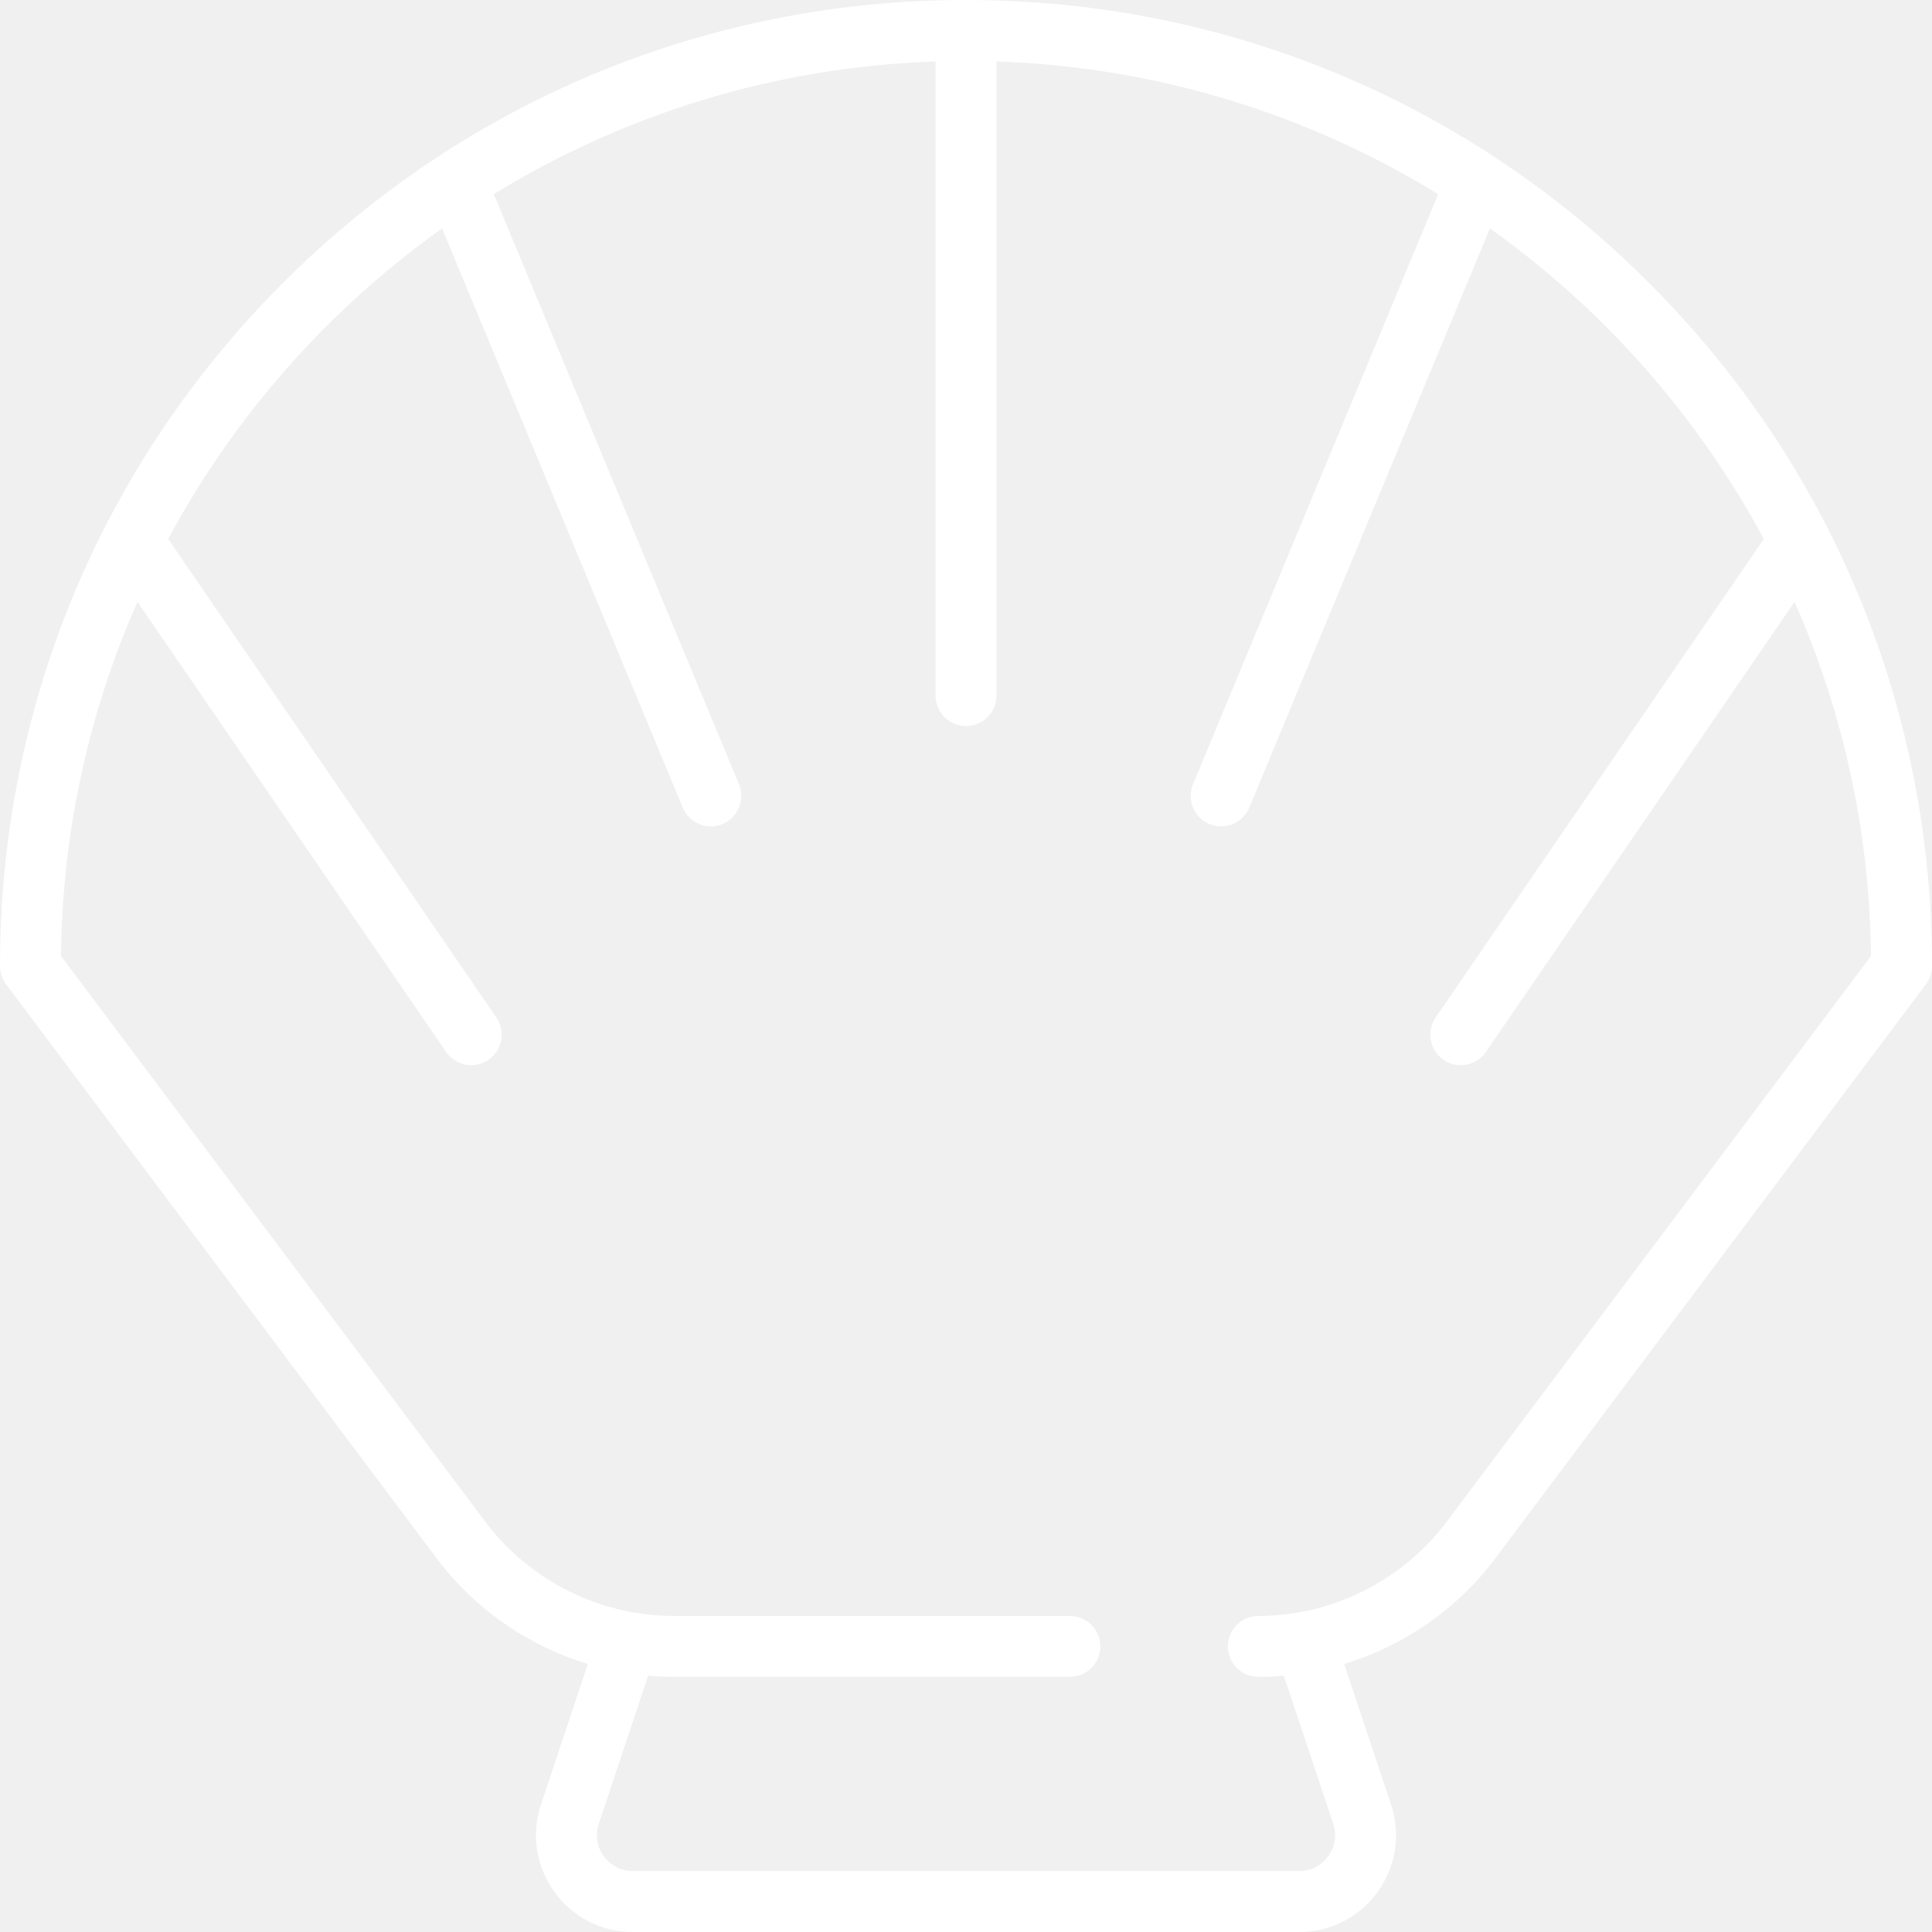
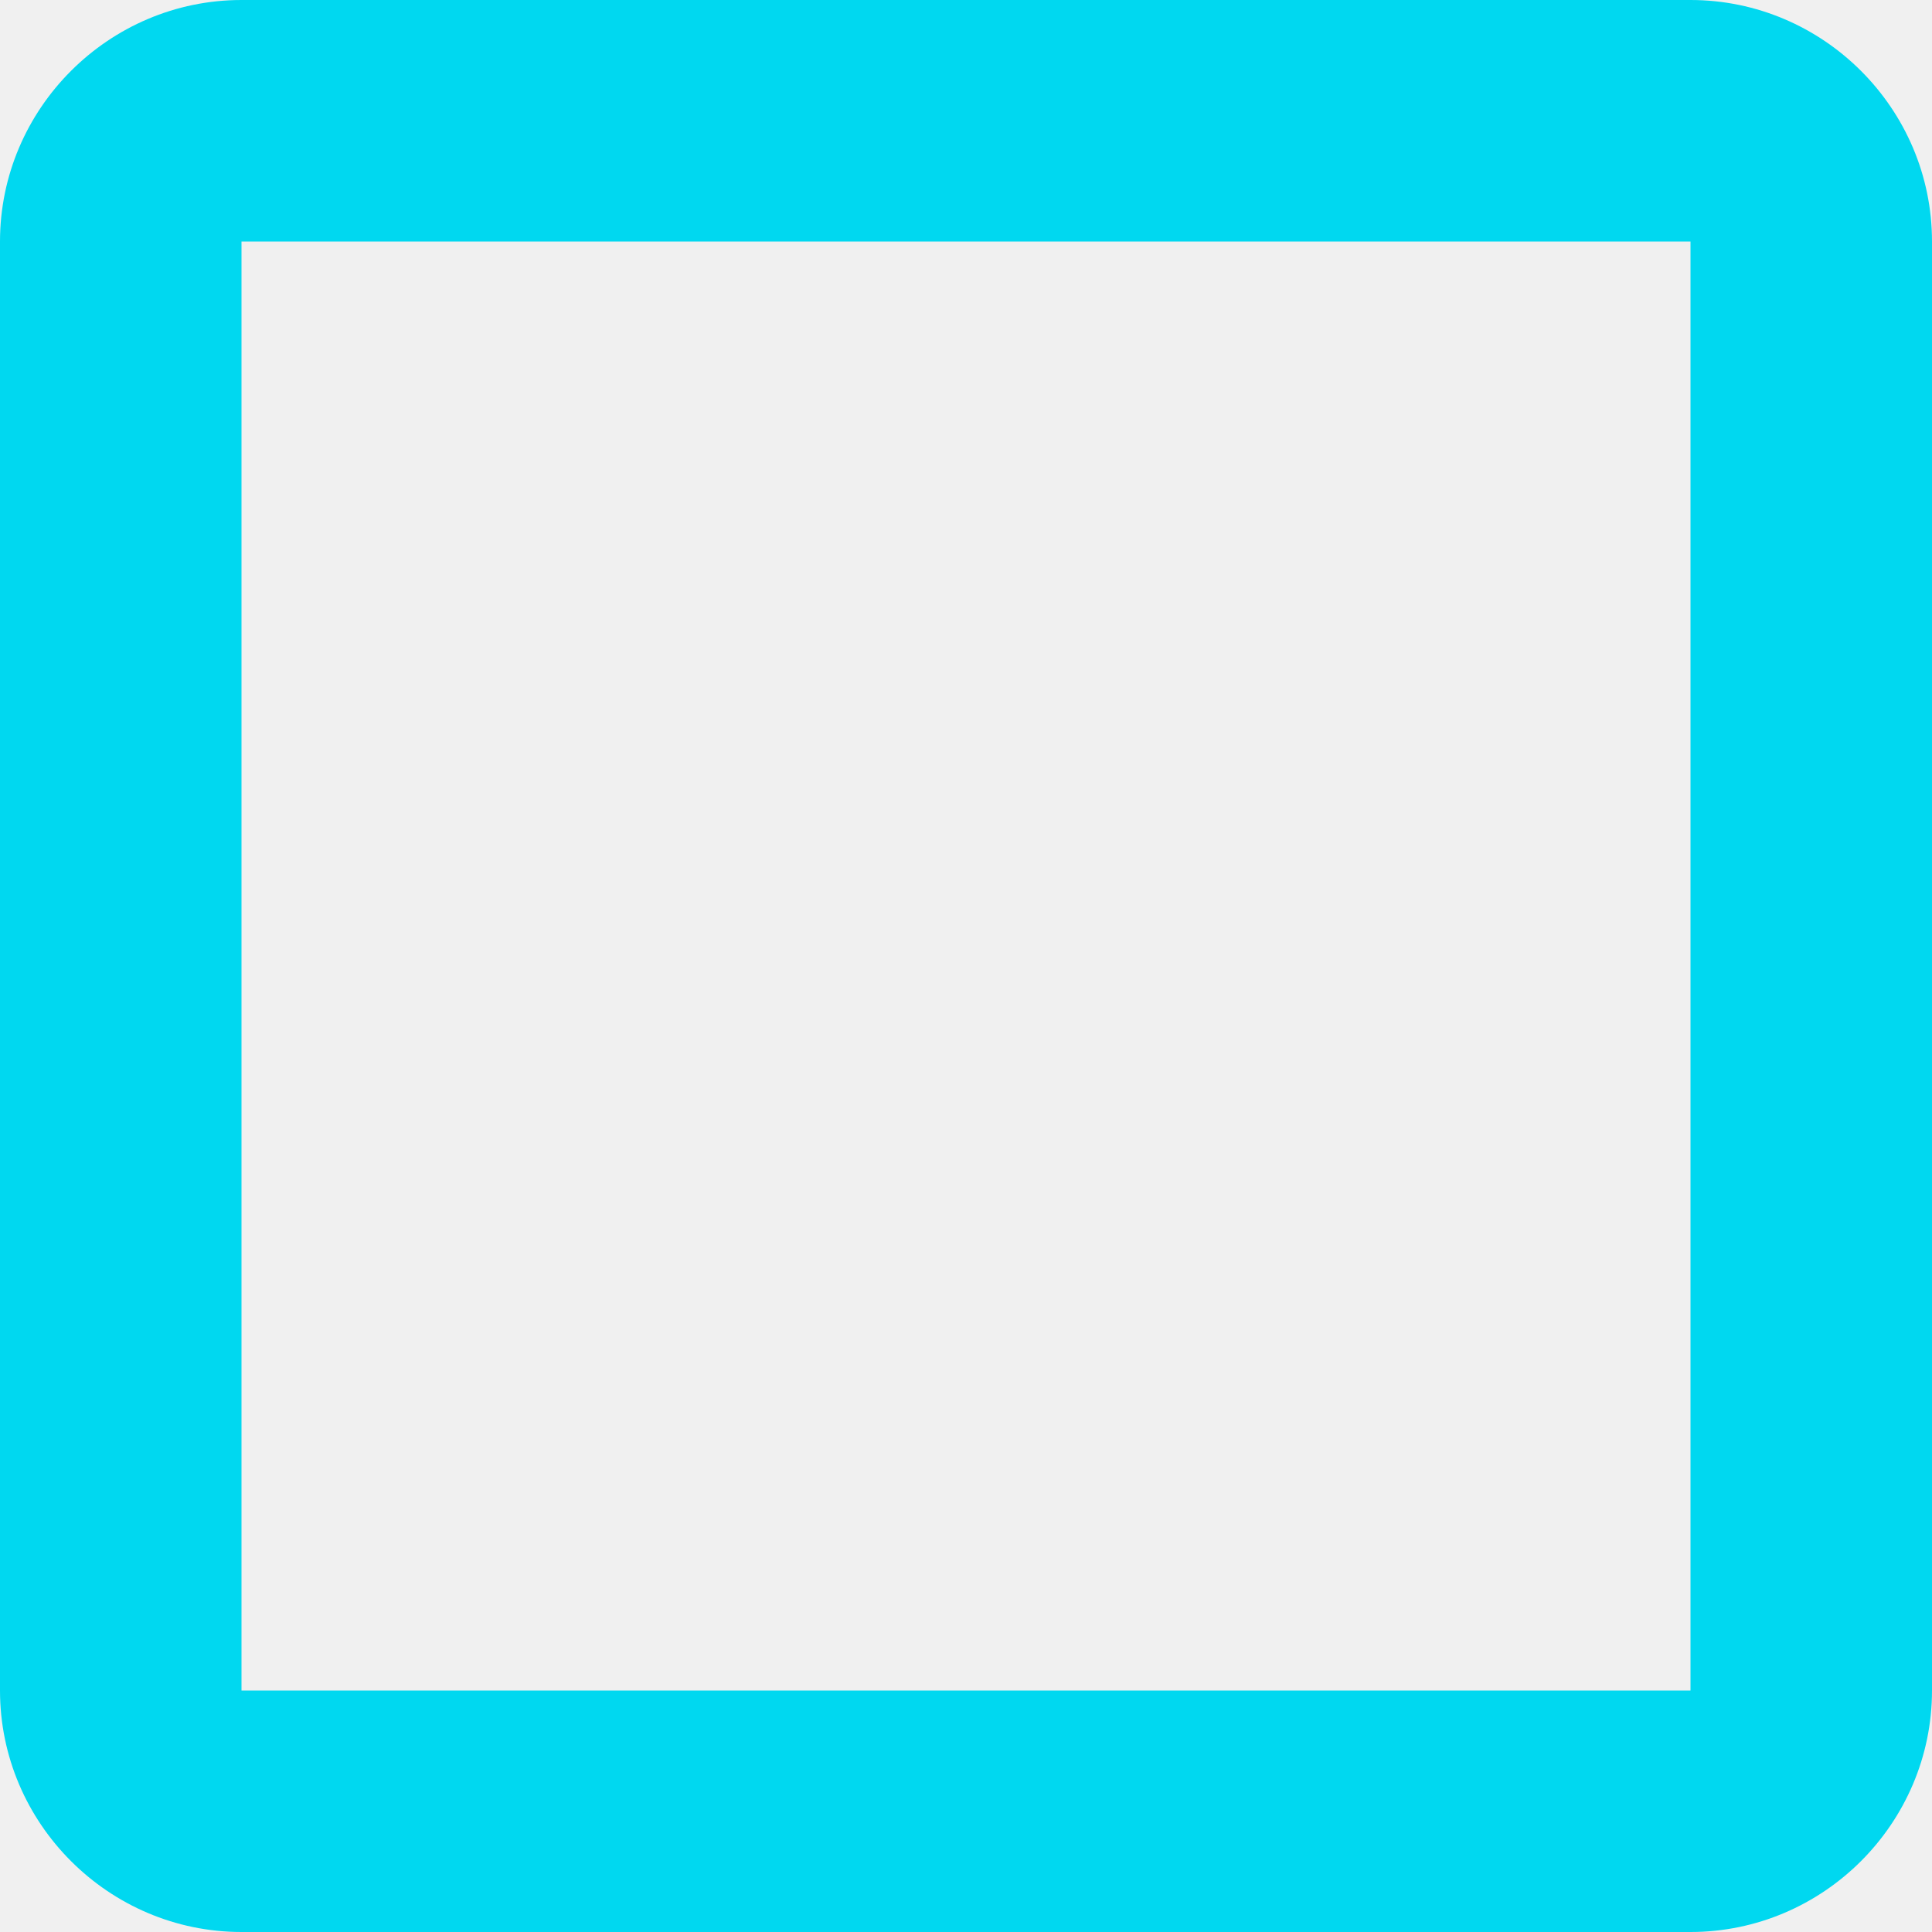
- <svg xmlns="http://www.w3.org/2000/svg" version="1.1" id="Capa_1" x="0px" y="0px" viewBox="0 0 475.8 475.8" style="enable-background:new 0 0 475.8 475.8;" xml:space="preserve" width="512px" height="512px">
-   <path d="M406.121,69.679C361.188,24.746,301.445,0,237.9,0S114.612,24.746,69.679,69.679S0,174.354,0,237.9  c0,1.623,0.526,3.202,1.5,4.5l106.036,141.382c9.372,12.495,22.538,21.544,37.23,26.019l-11.53,34.589  c-2.455,7.365-1.259,15.201,3.28,21.5c4.54,6.298,11.595,9.91,19.359,9.91h164.048c7.764,0,14.82-3.612,19.36-9.911  c4.539-6.298,5.734-14.134,3.279-21.499l-11.53-34.589c14.692-4.475,27.859-13.524,37.23-26.019L474.3,242.4  c0.974-1.298,1.5-2.877,1.5-4.5C475.8,174.354,451.054,114.612,406.121,69.679z M356.264,374.782  c-10.887,14.516-28.219,23.182-46.364,23.182c-4.142,0-7.5,3.358-7.5,7.5s3.358,7.5,7.5,7.5c2.105,0,4.201-0.094,6.284-0.277  l12.149,36.447c0.912,2.735,0.468,5.646-1.218,7.985s-4.307,3.681-7.191,3.681H155.876c-2.883,0-5.504-1.342-7.19-3.681  s-2.13-5.25-1.218-7.985l12.149-36.447c2.082,0.183,4.179,0.277,6.284,0.277h97.581c4.142,0,7.5-3.358,7.5-7.5s-3.358-7.5-7.5-7.5  H165.9c-18.145,0-35.477-8.666-46.364-23.182L15.014,235.418c0.338-30.978,7.04-60.453,18.837-87.195l76.015,110.842  c1.454,2.12,3.802,3.259,6.192,3.259c1.461,0,2.938-0.426,4.235-1.315c3.416-2.342,4.286-7.011,1.943-10.427L41.418,132.736  c16.332-30.393,39.504-56.583,67.454-76.492l59.266,142.642c1.198,2.885,3.988,4.625,6.929,4.625c0.959,0,1.934-0.185,2.875-0.576  c3.825-1.589,5.638-5.979,4.048-9.803L121.612,47.815c31.879-19.574,69.03-31.353,108.788-32.675V171.3c0,4.142,3.358,7.5,7.5,7.5  s7.5-3.358,7.5-7.5V15.14c39.758,1.322,76.909,13.101,108.788,32.675l-60.378,145.316c-1.589,3.825,0.223,8.214,4.048,9.804  c0.941,0.391,1.916,0.576,2.875,0.576c2.94,0,5.73-1.74,6.929-4.625l59.267-142.642c27.949,19.909,51.121,46.099,67.453,76.492  l-80.818,117.845c-2.343,3.416-1.473,8.084,1.943,10.427c1.296,0.889,2.773,1.315,4.235,1.315c2.39,0,4.739-1.139,6.192-3.259  l76.014-110.842c11.797,26.741,18.499,56.216,18.837,87.194L356.264,374.782z" fill="#FFFFFF" />
+ <svg xmlns="http://www.w3.org/2000/svg" version="1.1" id="Capa_1" x="0px" y="0px" width="512px" height="512px" viewBox="0 0 408 408" style="enable-background:new 0 0 408 408;" xml:space="preserve">
+   <g>
+     <g id="crop-square">
+       <path d="M357,0H51C22.95,0,0,22.95,0,51v306c0,28.05,22.95,51,51,51h306c28.05,0,51-22.95,51-51V51C408,22.95,385.05,0,357,0z     M357,357H51V51h306V357z" fill="#00d8f0" />
+     </g>
+   </g>
  <g>
</g>
  <g>
</g>
  <g>
</g>
  <g>
</g>
  <g>
</g>
  <g>
</g>
  <g>
</g>
  <g>
</g>
  <g>
</g>
  <g>
</g>
  <g>
</g>
  <g>
</g>
  <g>
</g>
  <g>
</g>
  <g>
</g>
</svg>
